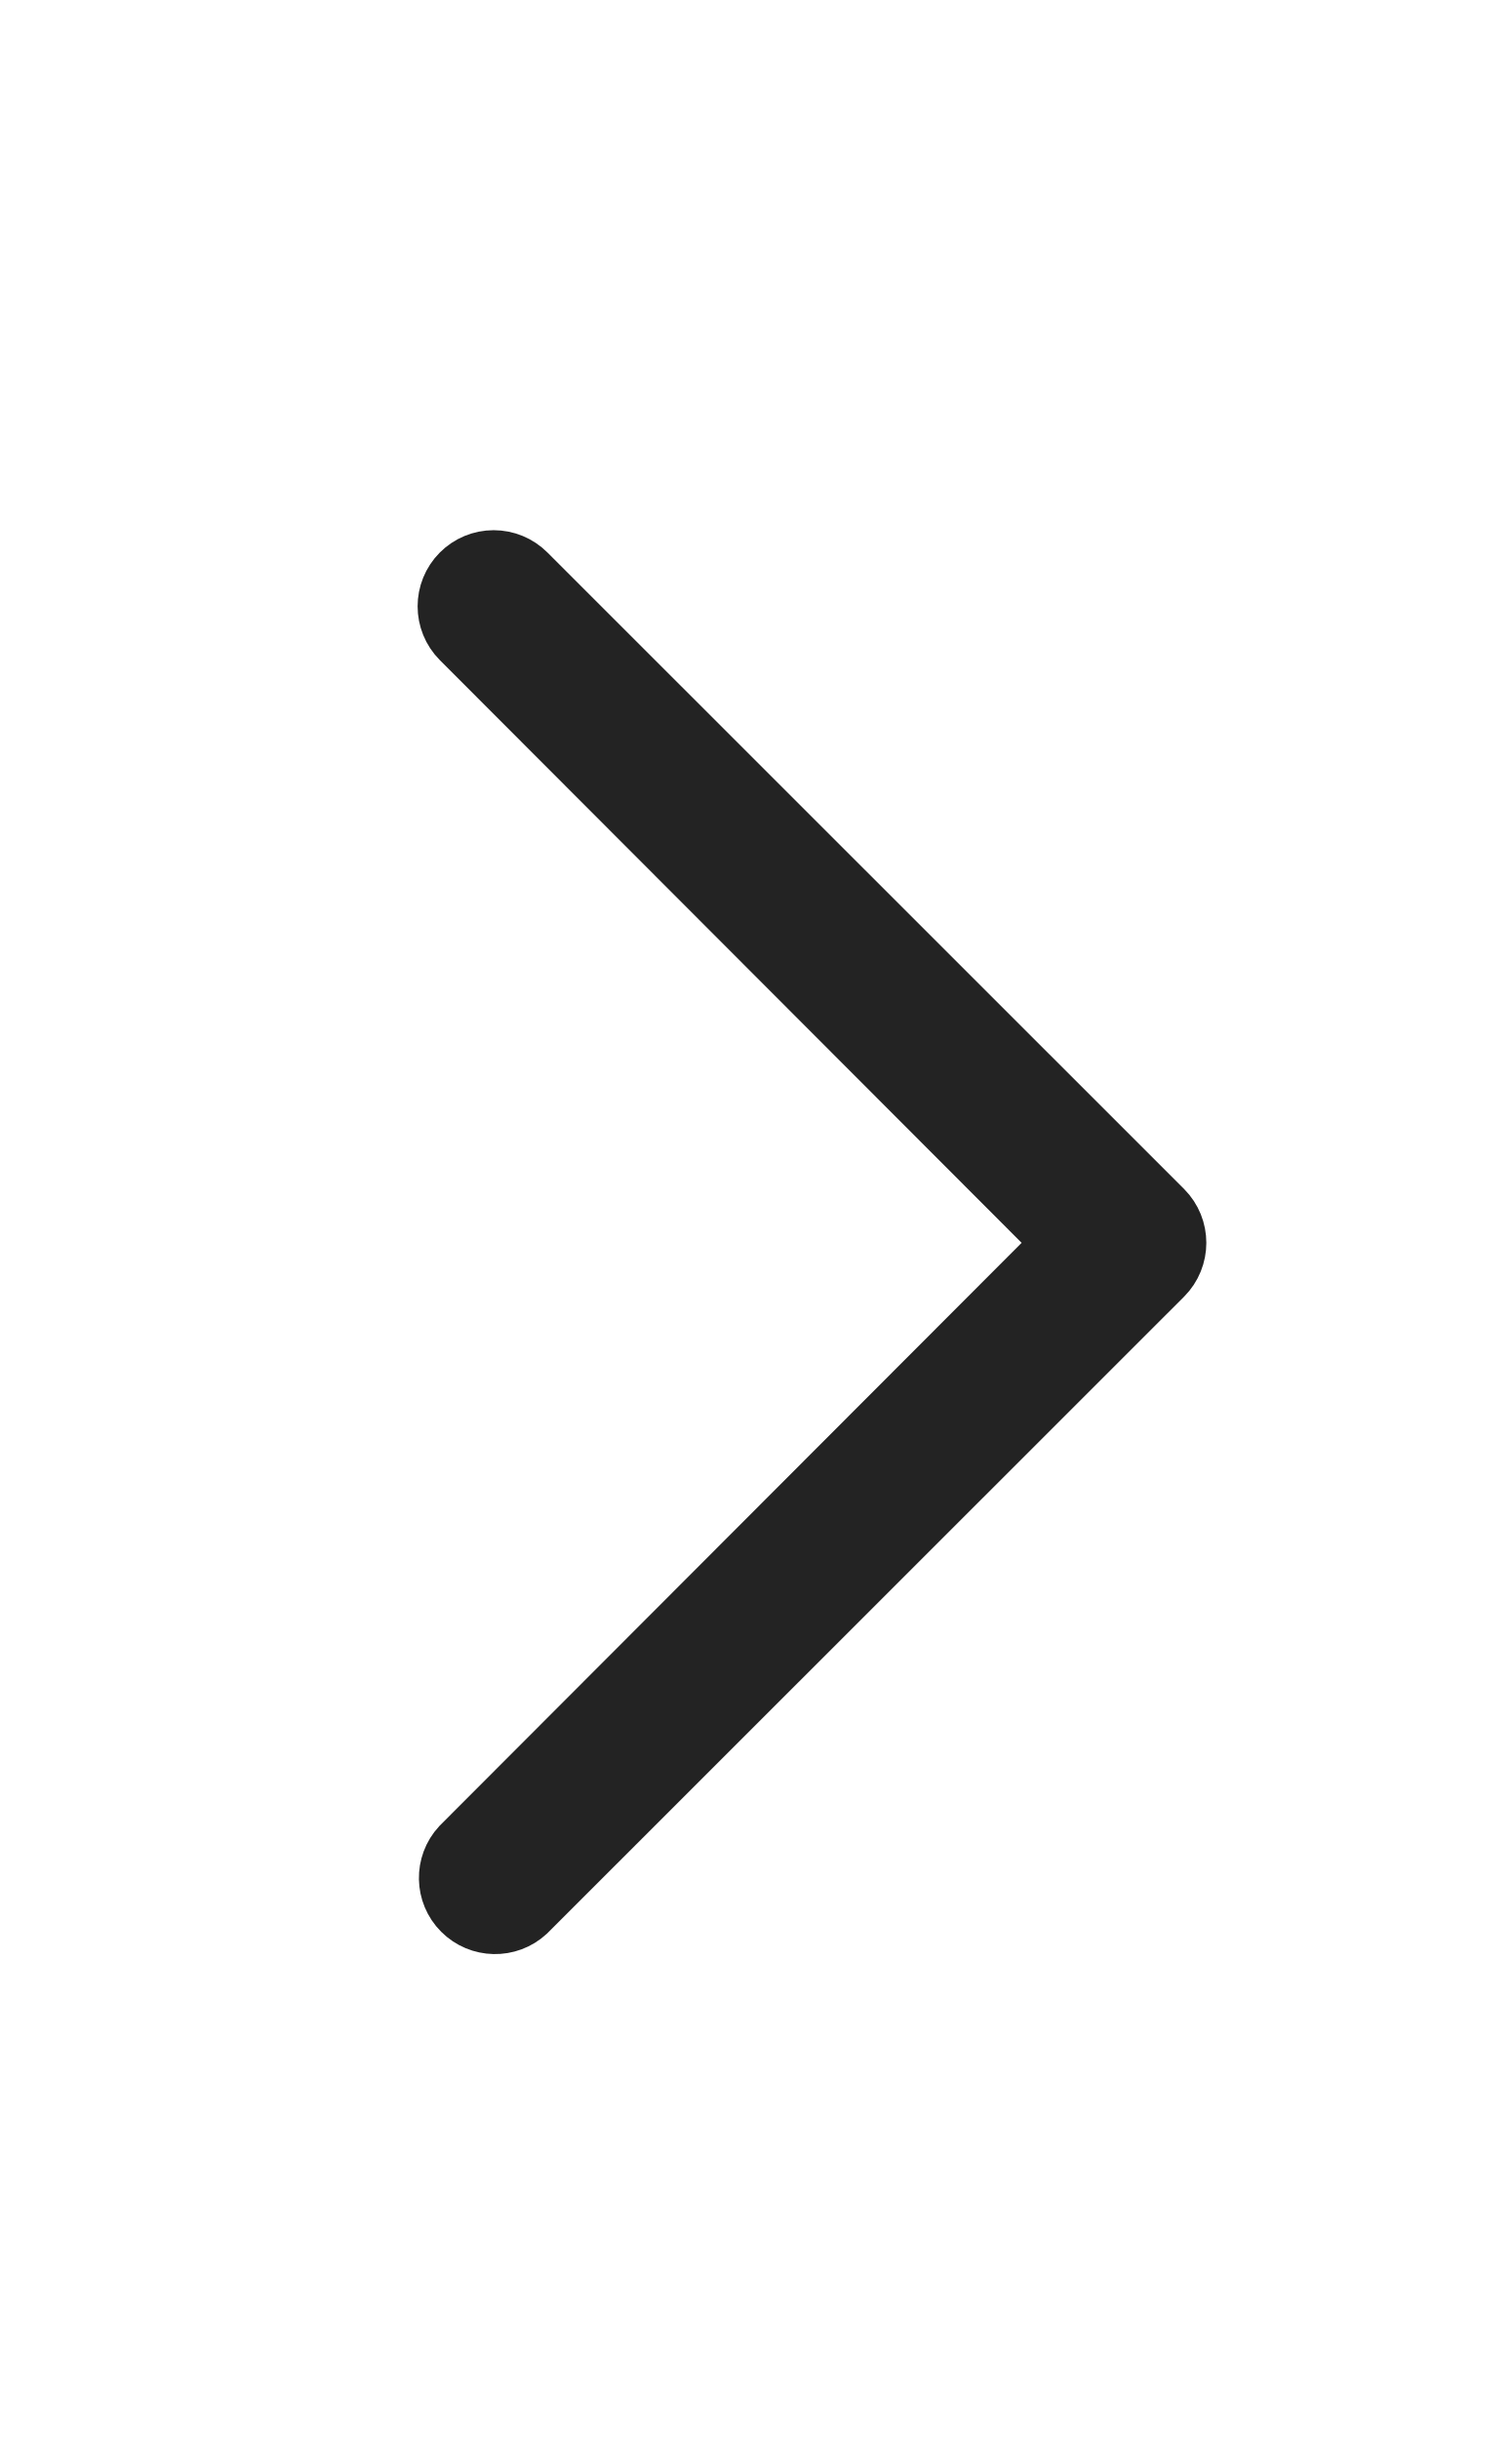
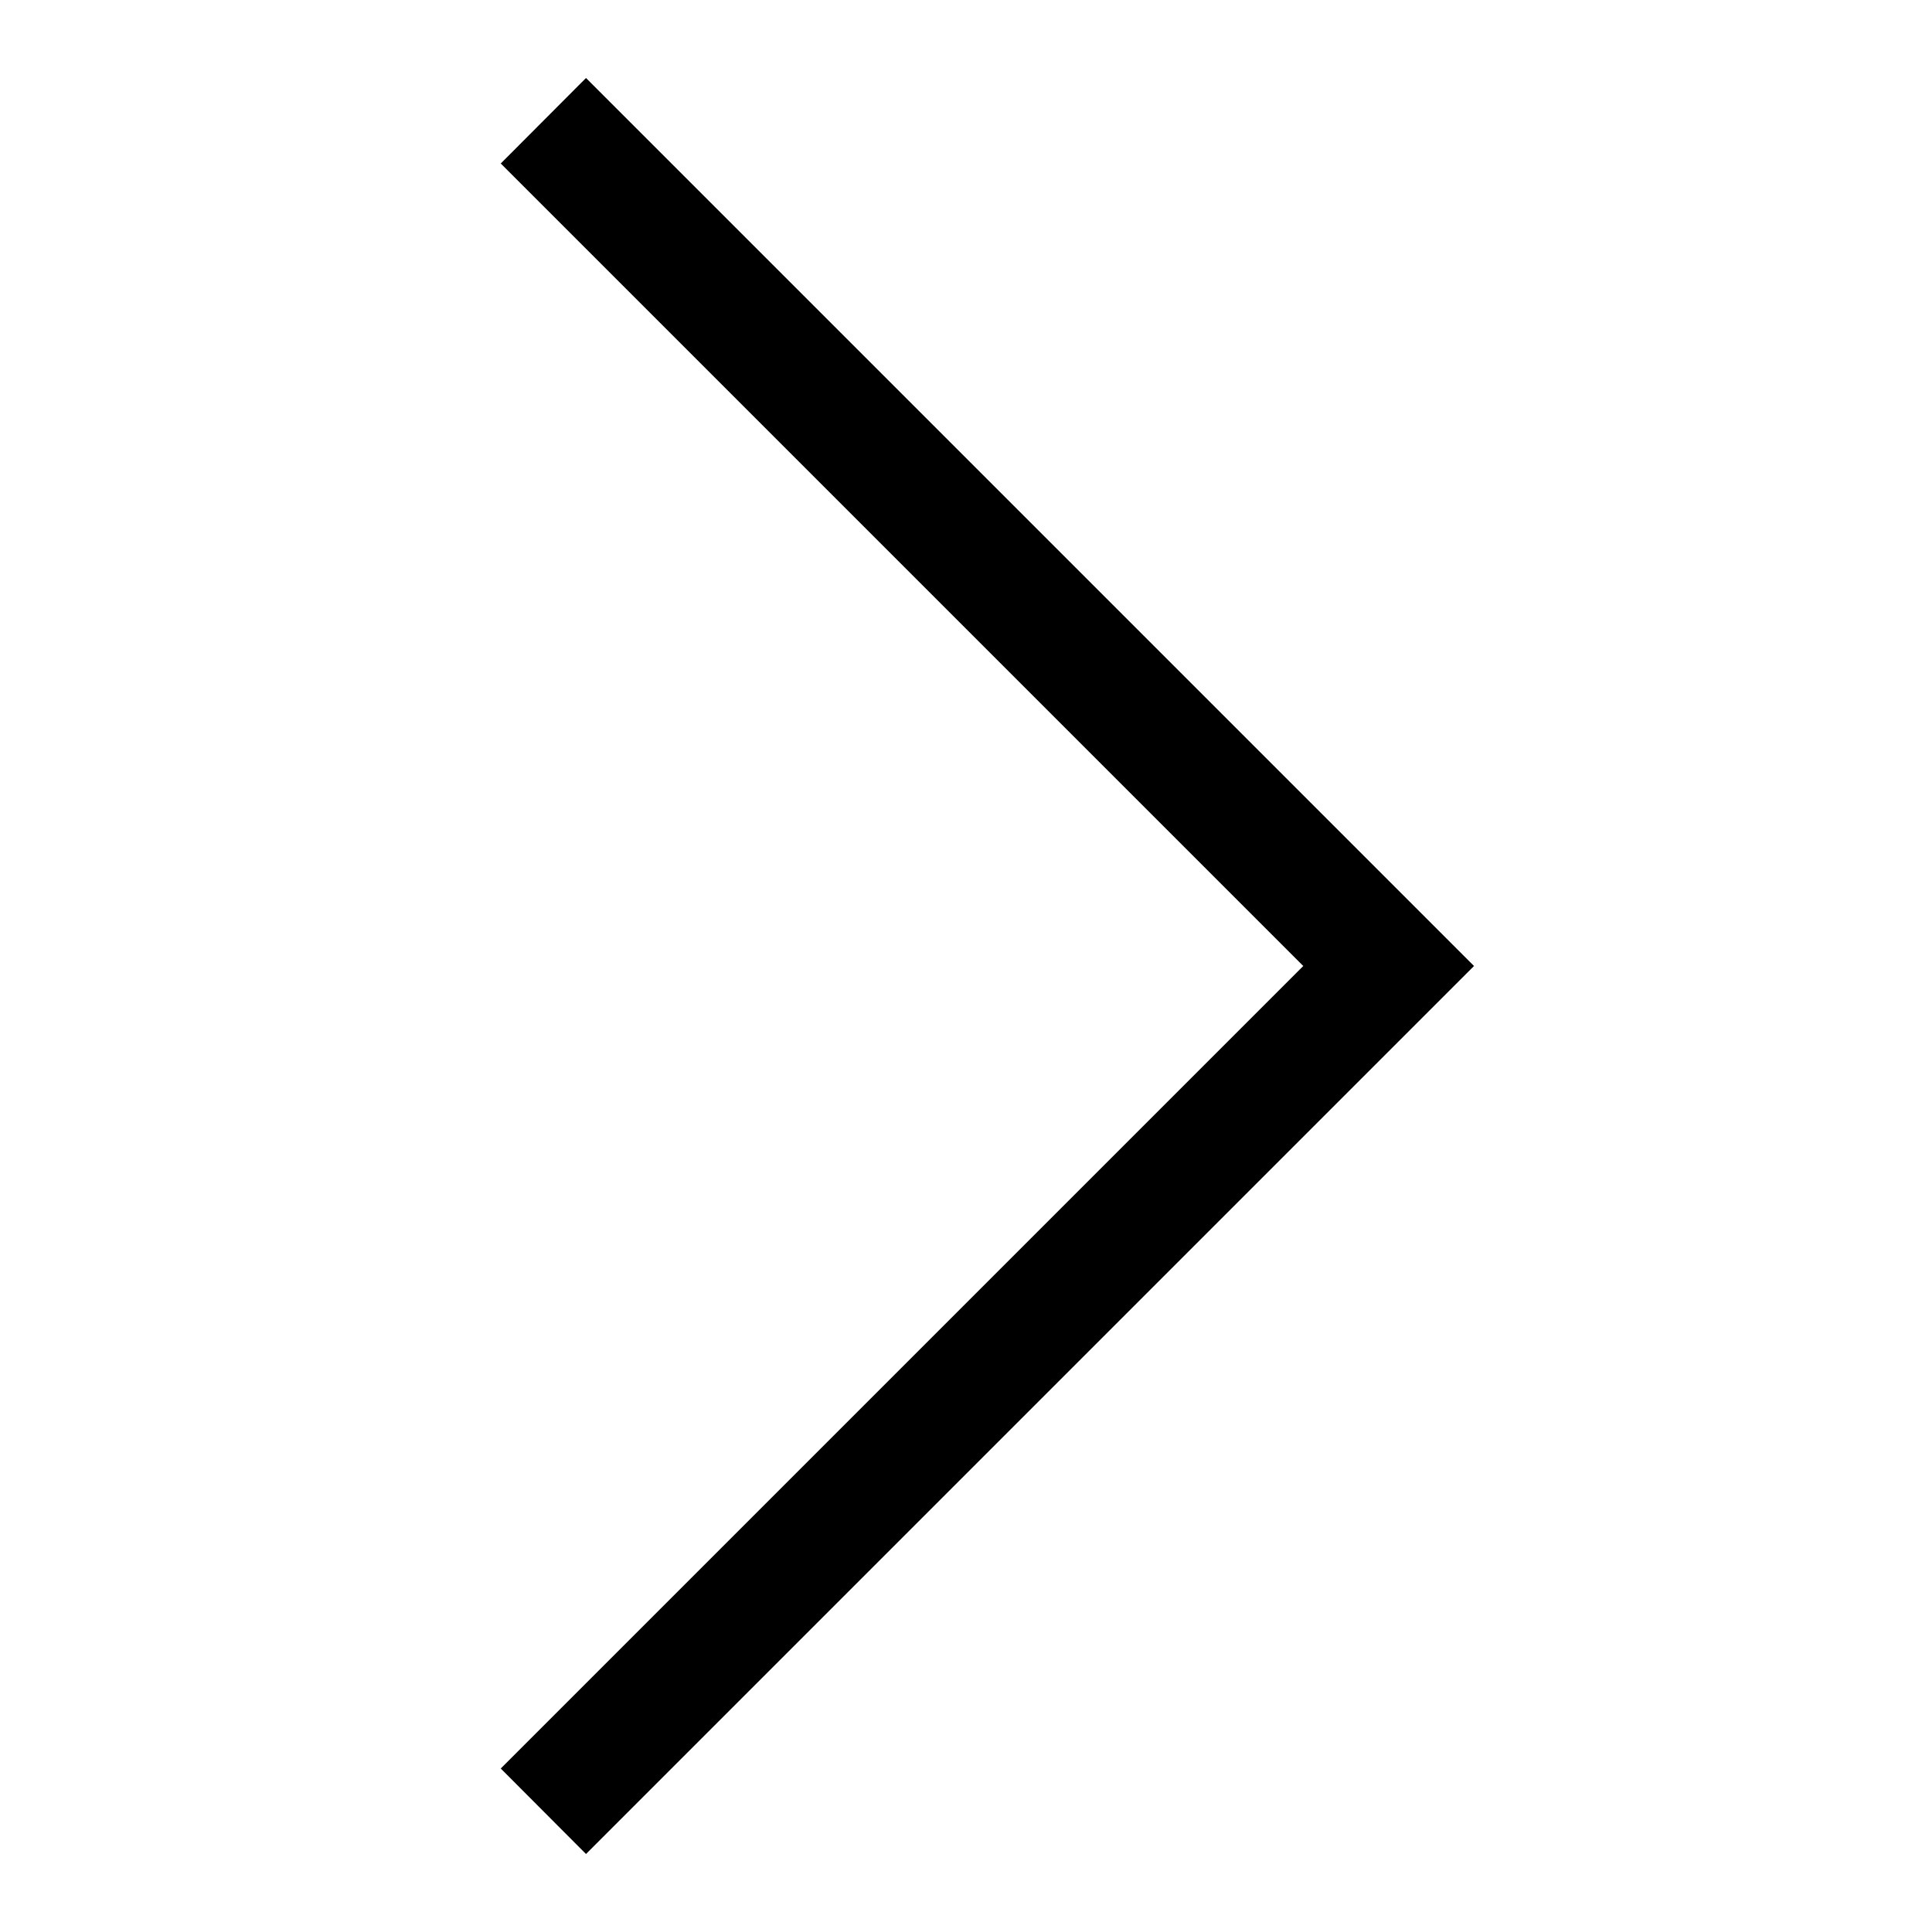
- <svg xmlns="http://www.w3.org/2000/svg" width="8.636" height="13.937" viewBox="0 0 13.636 13.937">
-   <g transform="rotate(180 5.818 6.968)" clip-path="url(#clip-path)">
-     <path d="M6.873 12.809a.436.436 0 00.617 0 .438.438 0 000-.618L2.064 6.757 7.49 1.323a.437.437 0 00-.617-.618L1.128 6.448a.438.438 0 000 .618z" fill="#232323" stroke="#232323" stroke-width=".5" />
+ <svg xmlns="http://www.w3.org/2000/svg" width="16" height="16">
+   <g fill="none" fill-rule="evenodd">
+     <path d="M16 16H0V0h16z" />
+     <path fill="#000" fill-rule="nonzero" d="M4.853 15.354l-.706-.708L10.793 8 4.147 1.354l.706-.708L12.207 8z" />
  </g>
</svg>
